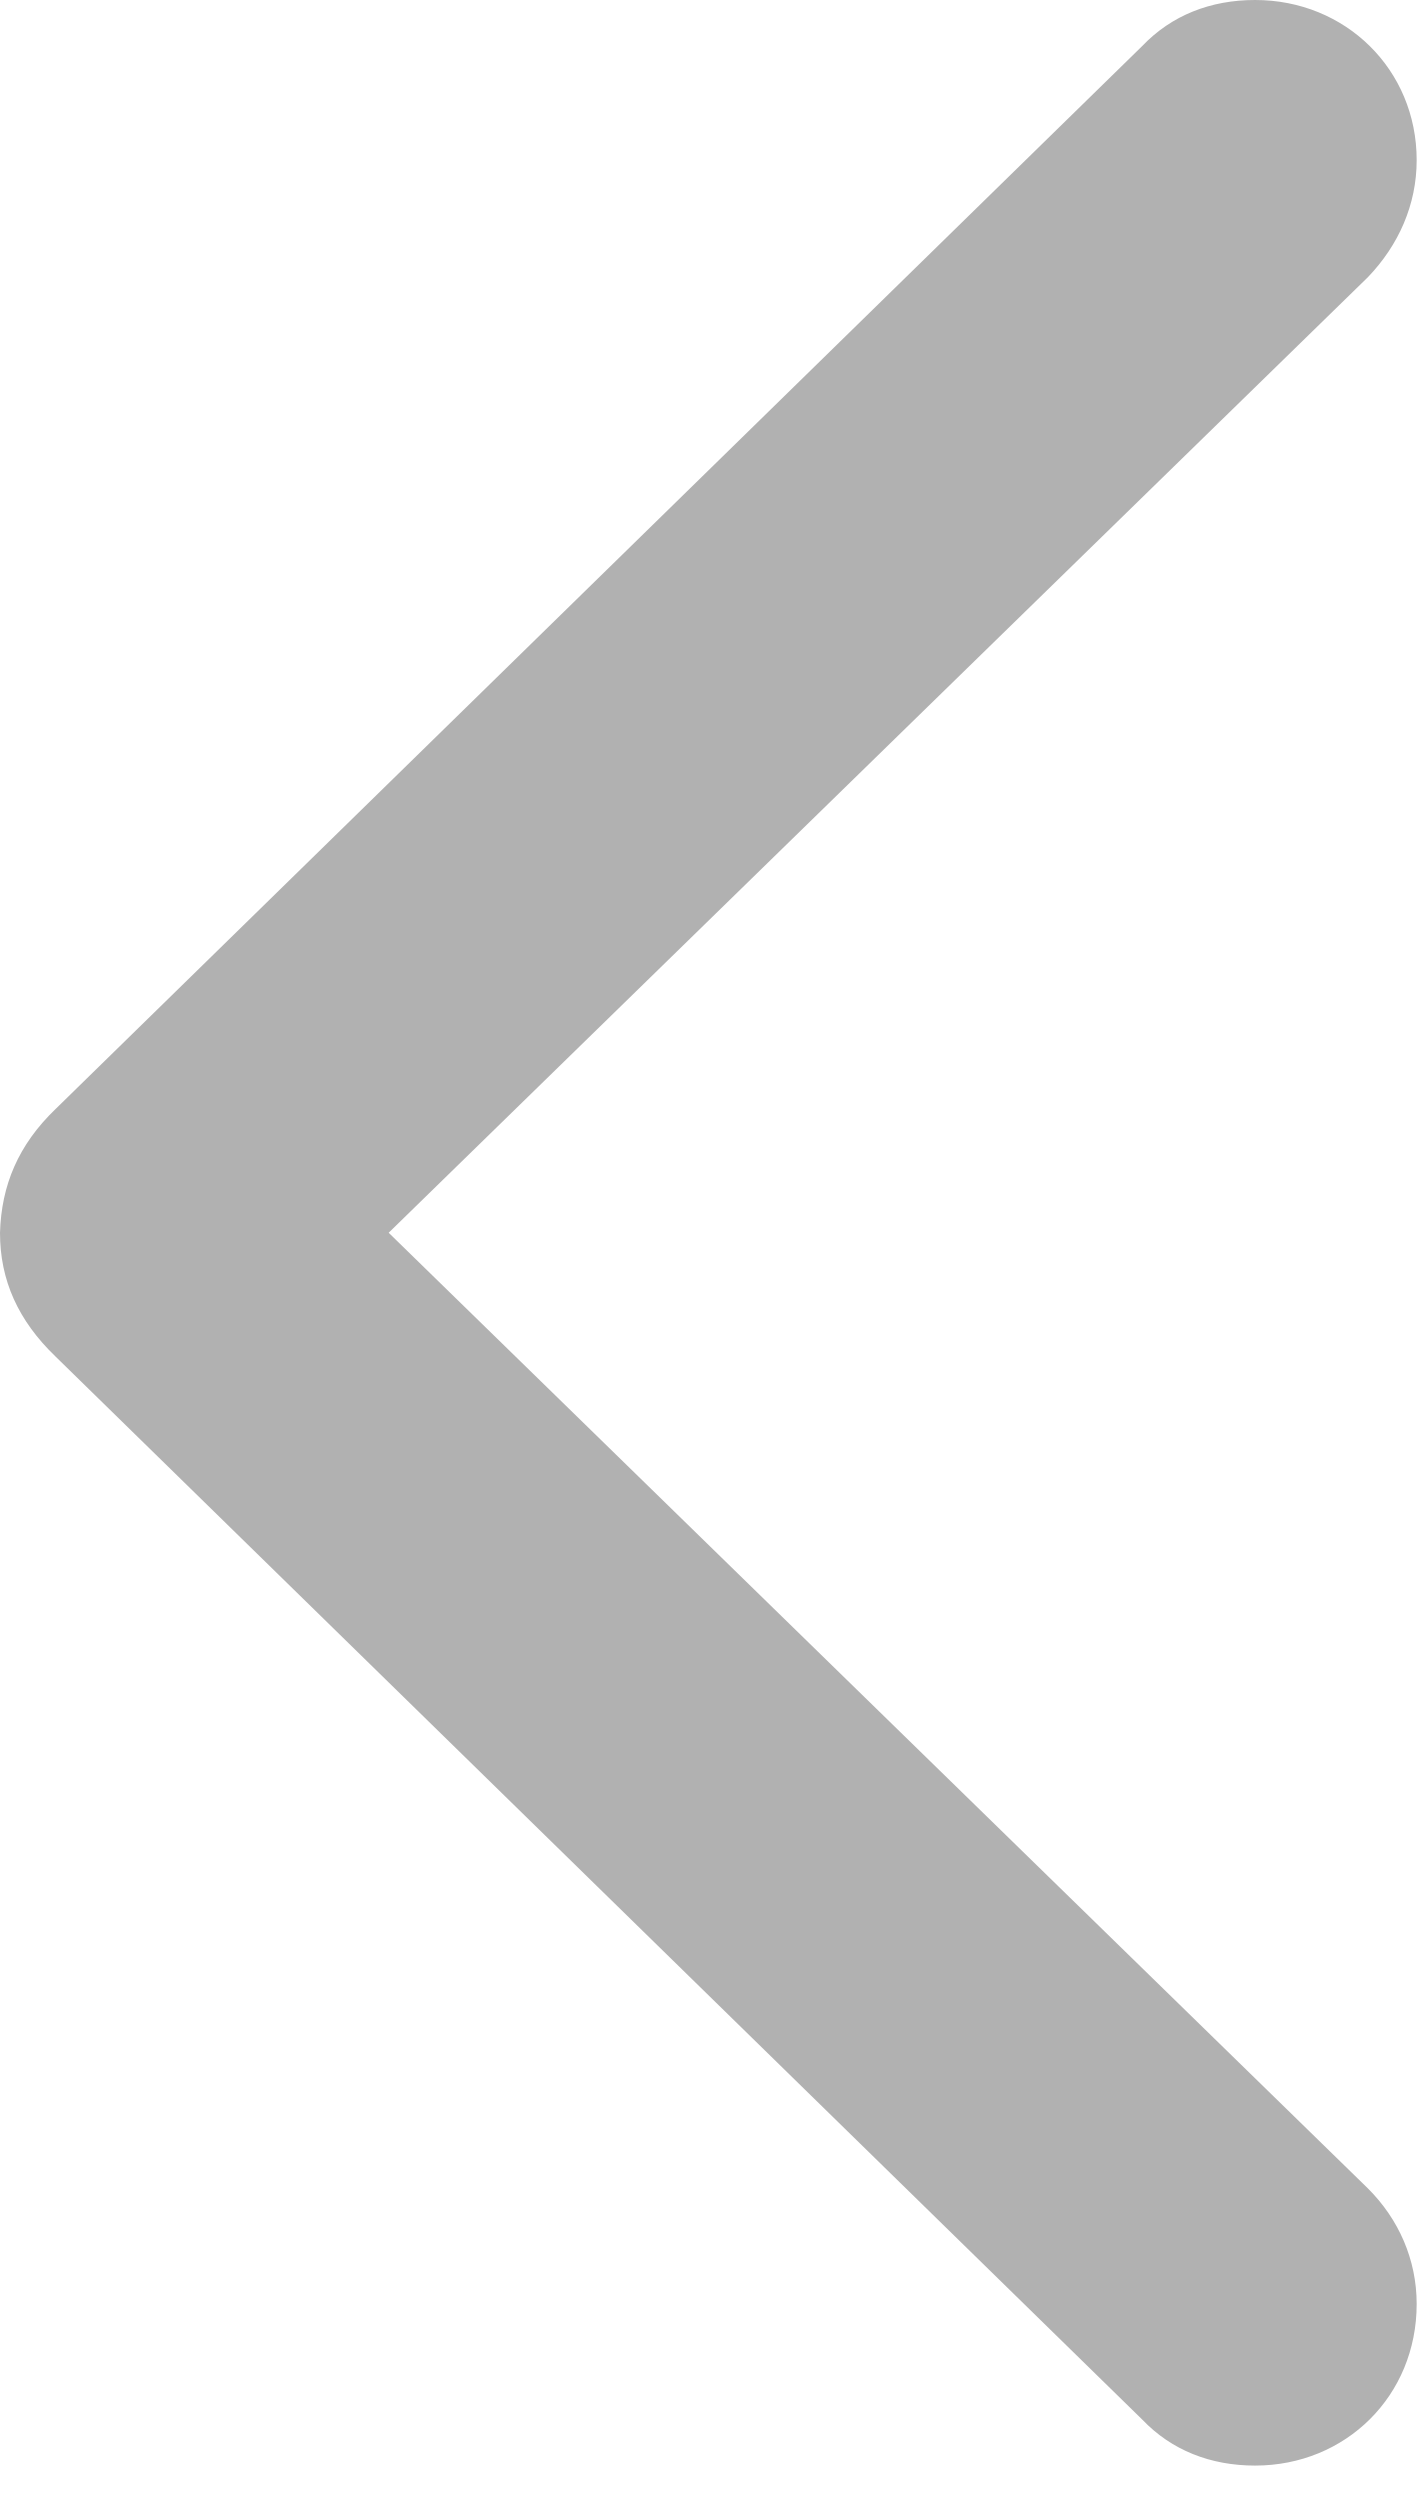
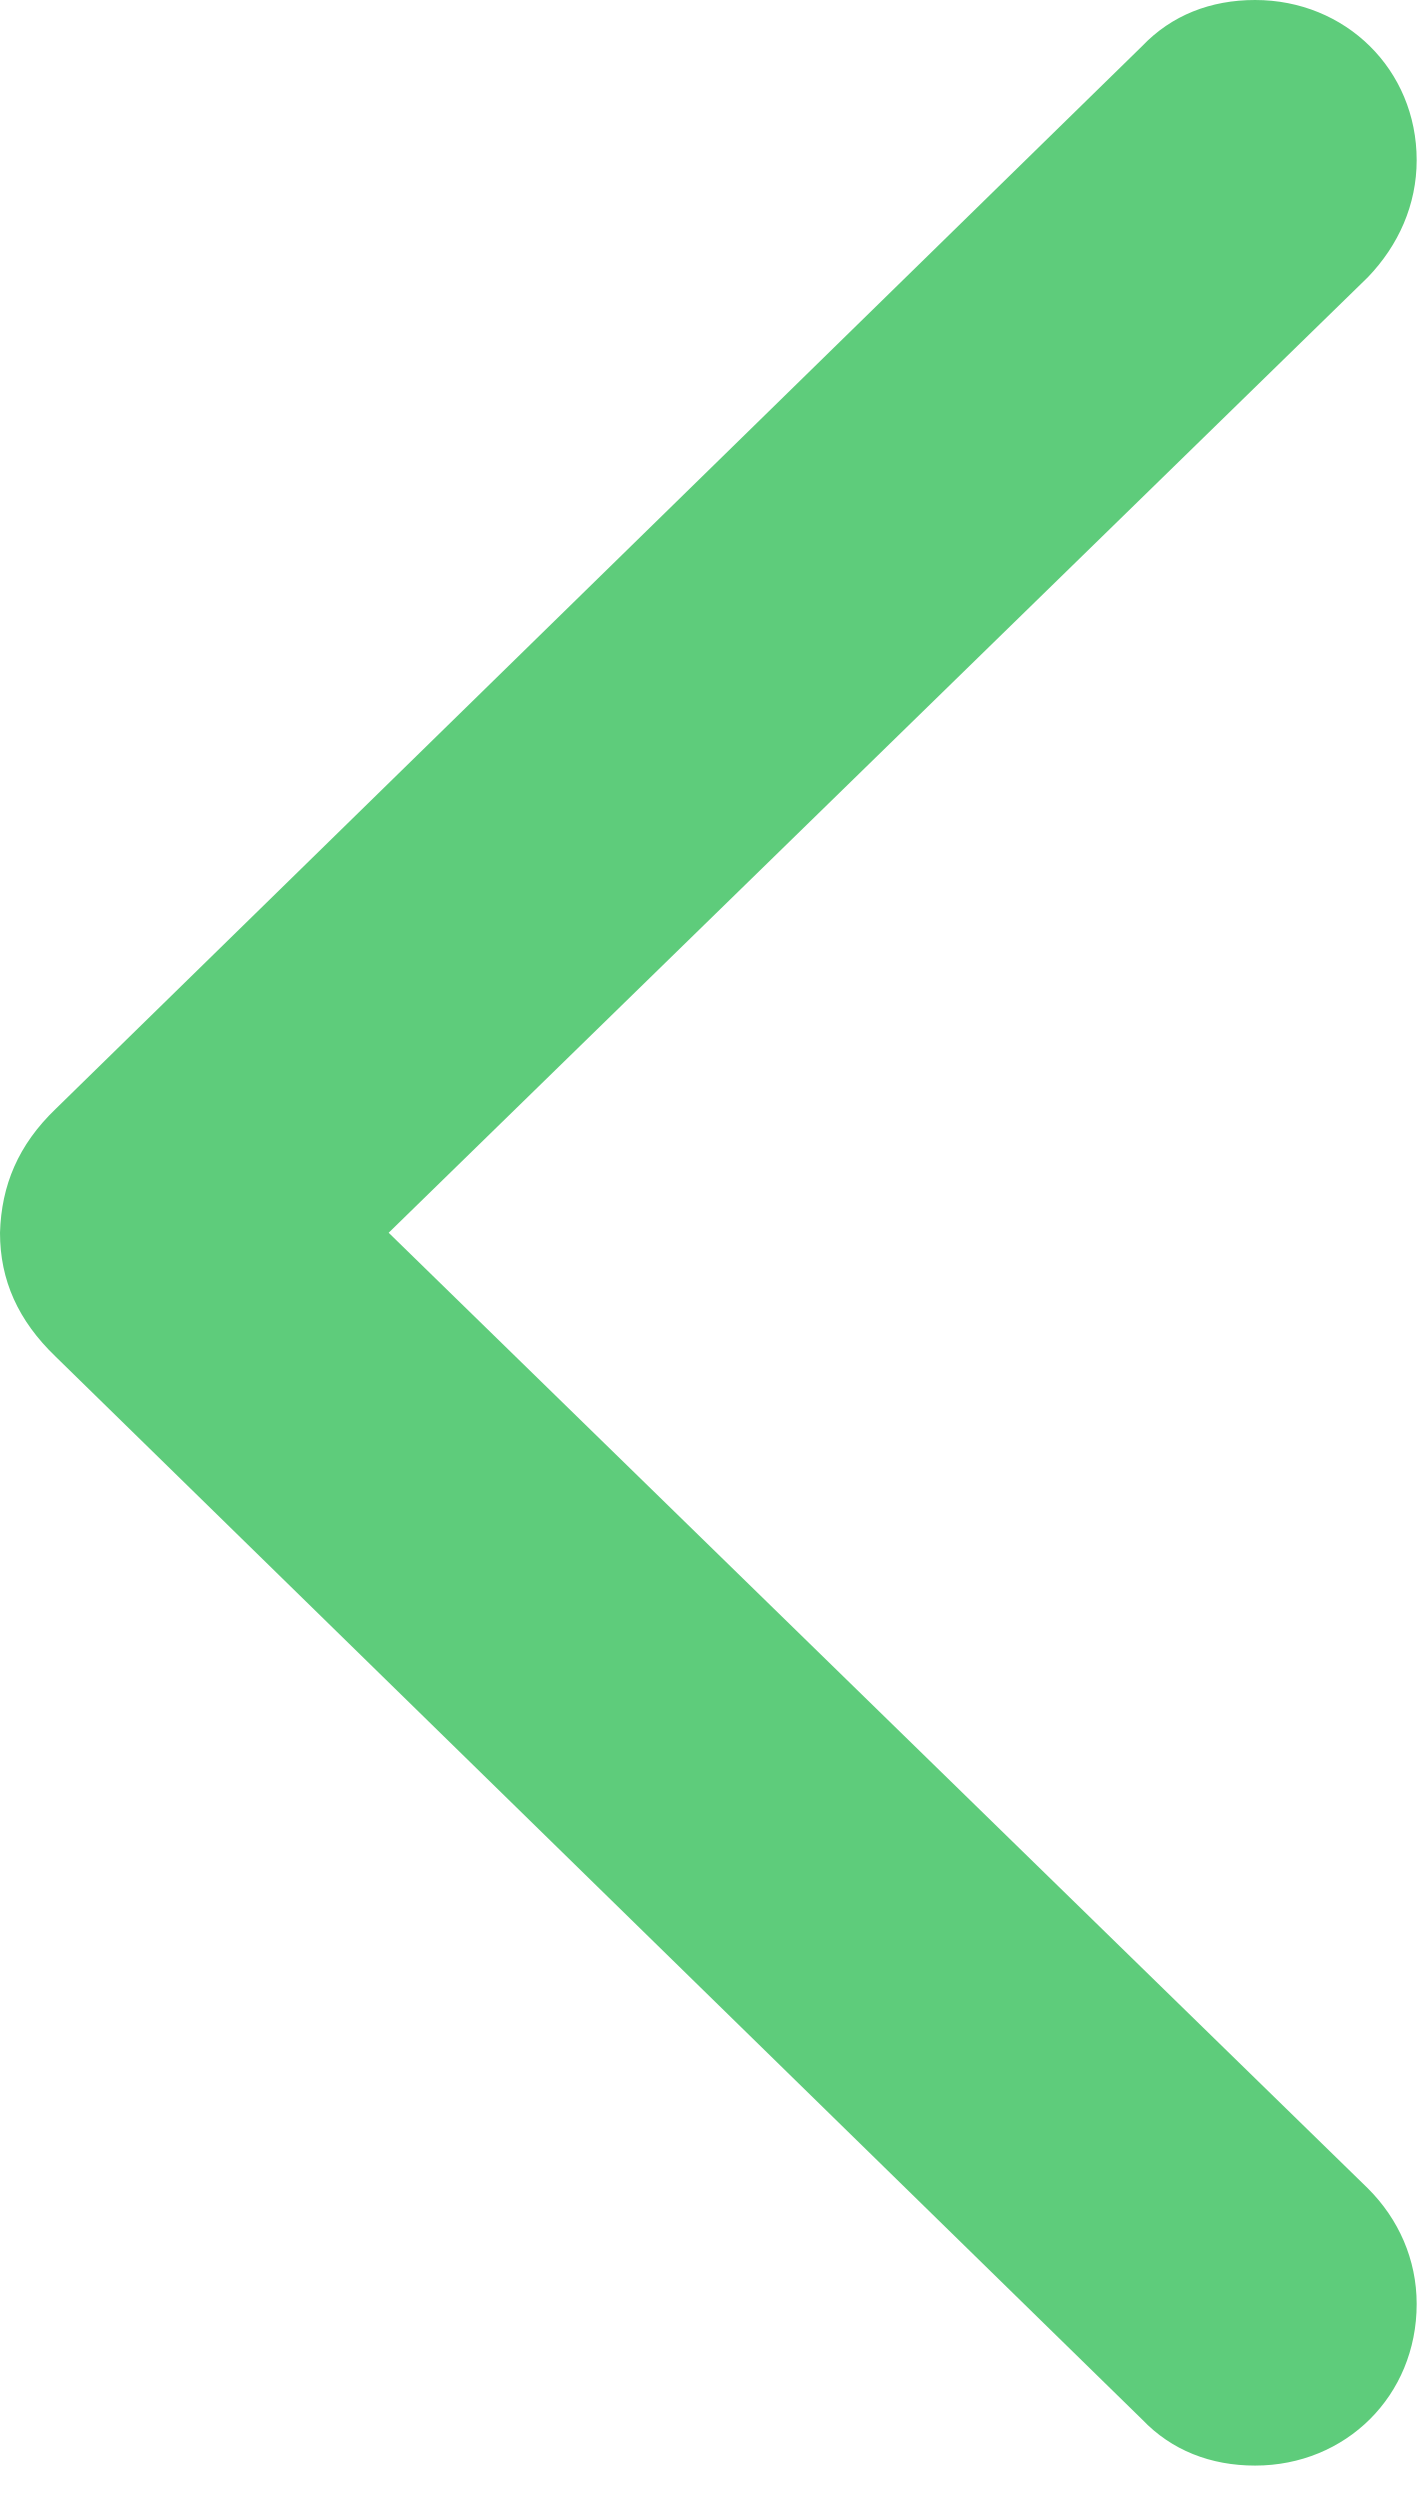
<svg xmlns="http://www.w3.org/2000/svg" width="17" height="30" viewBox="0 0 17 30" fill="none">
-   <path d="M0 14.793C0 15.362 0.217 15.847 0.669 16.281L13.707 29.035C14.058 29.403 14.526 29.587 15.061 29.587C16.148 29.587 17 28.751 17 27.648C17 27.113 16.783 26.628 16.415 26.261L4.664 14.793L16.415 3.326C16.783 2.942 17 2.457 17 1.922C17 0.836 16.148 0 15.061 0C14.526 0 14.058 0.184 13.707 0.552L0.669 13.306C0.217 13.74 0.017 14.225 0 14.793Z" fill="#B1B1B1" />
+   <path d="M0 14.793C0 15.362 0.217 15.847 0.669 16.281L13.707 29.035C14.058 29.403 14.526 29.587 15.061 29.587C16.148 29.587 17 28.751 17 27.648C17 27.113 16.783 26.628 16.415 26.261L4.664 14.793L16.415 3.326C16.783 2.942 17 2.457 17 1.922C17 0.836 16.148 0 15.061 0C14.526 0 14.058 0.184 13.707 0.552L0.669 13.306C0.217 13.74 0.017 14.225 0 14.793Z" fill="#5ECC7B" />
</svg>
